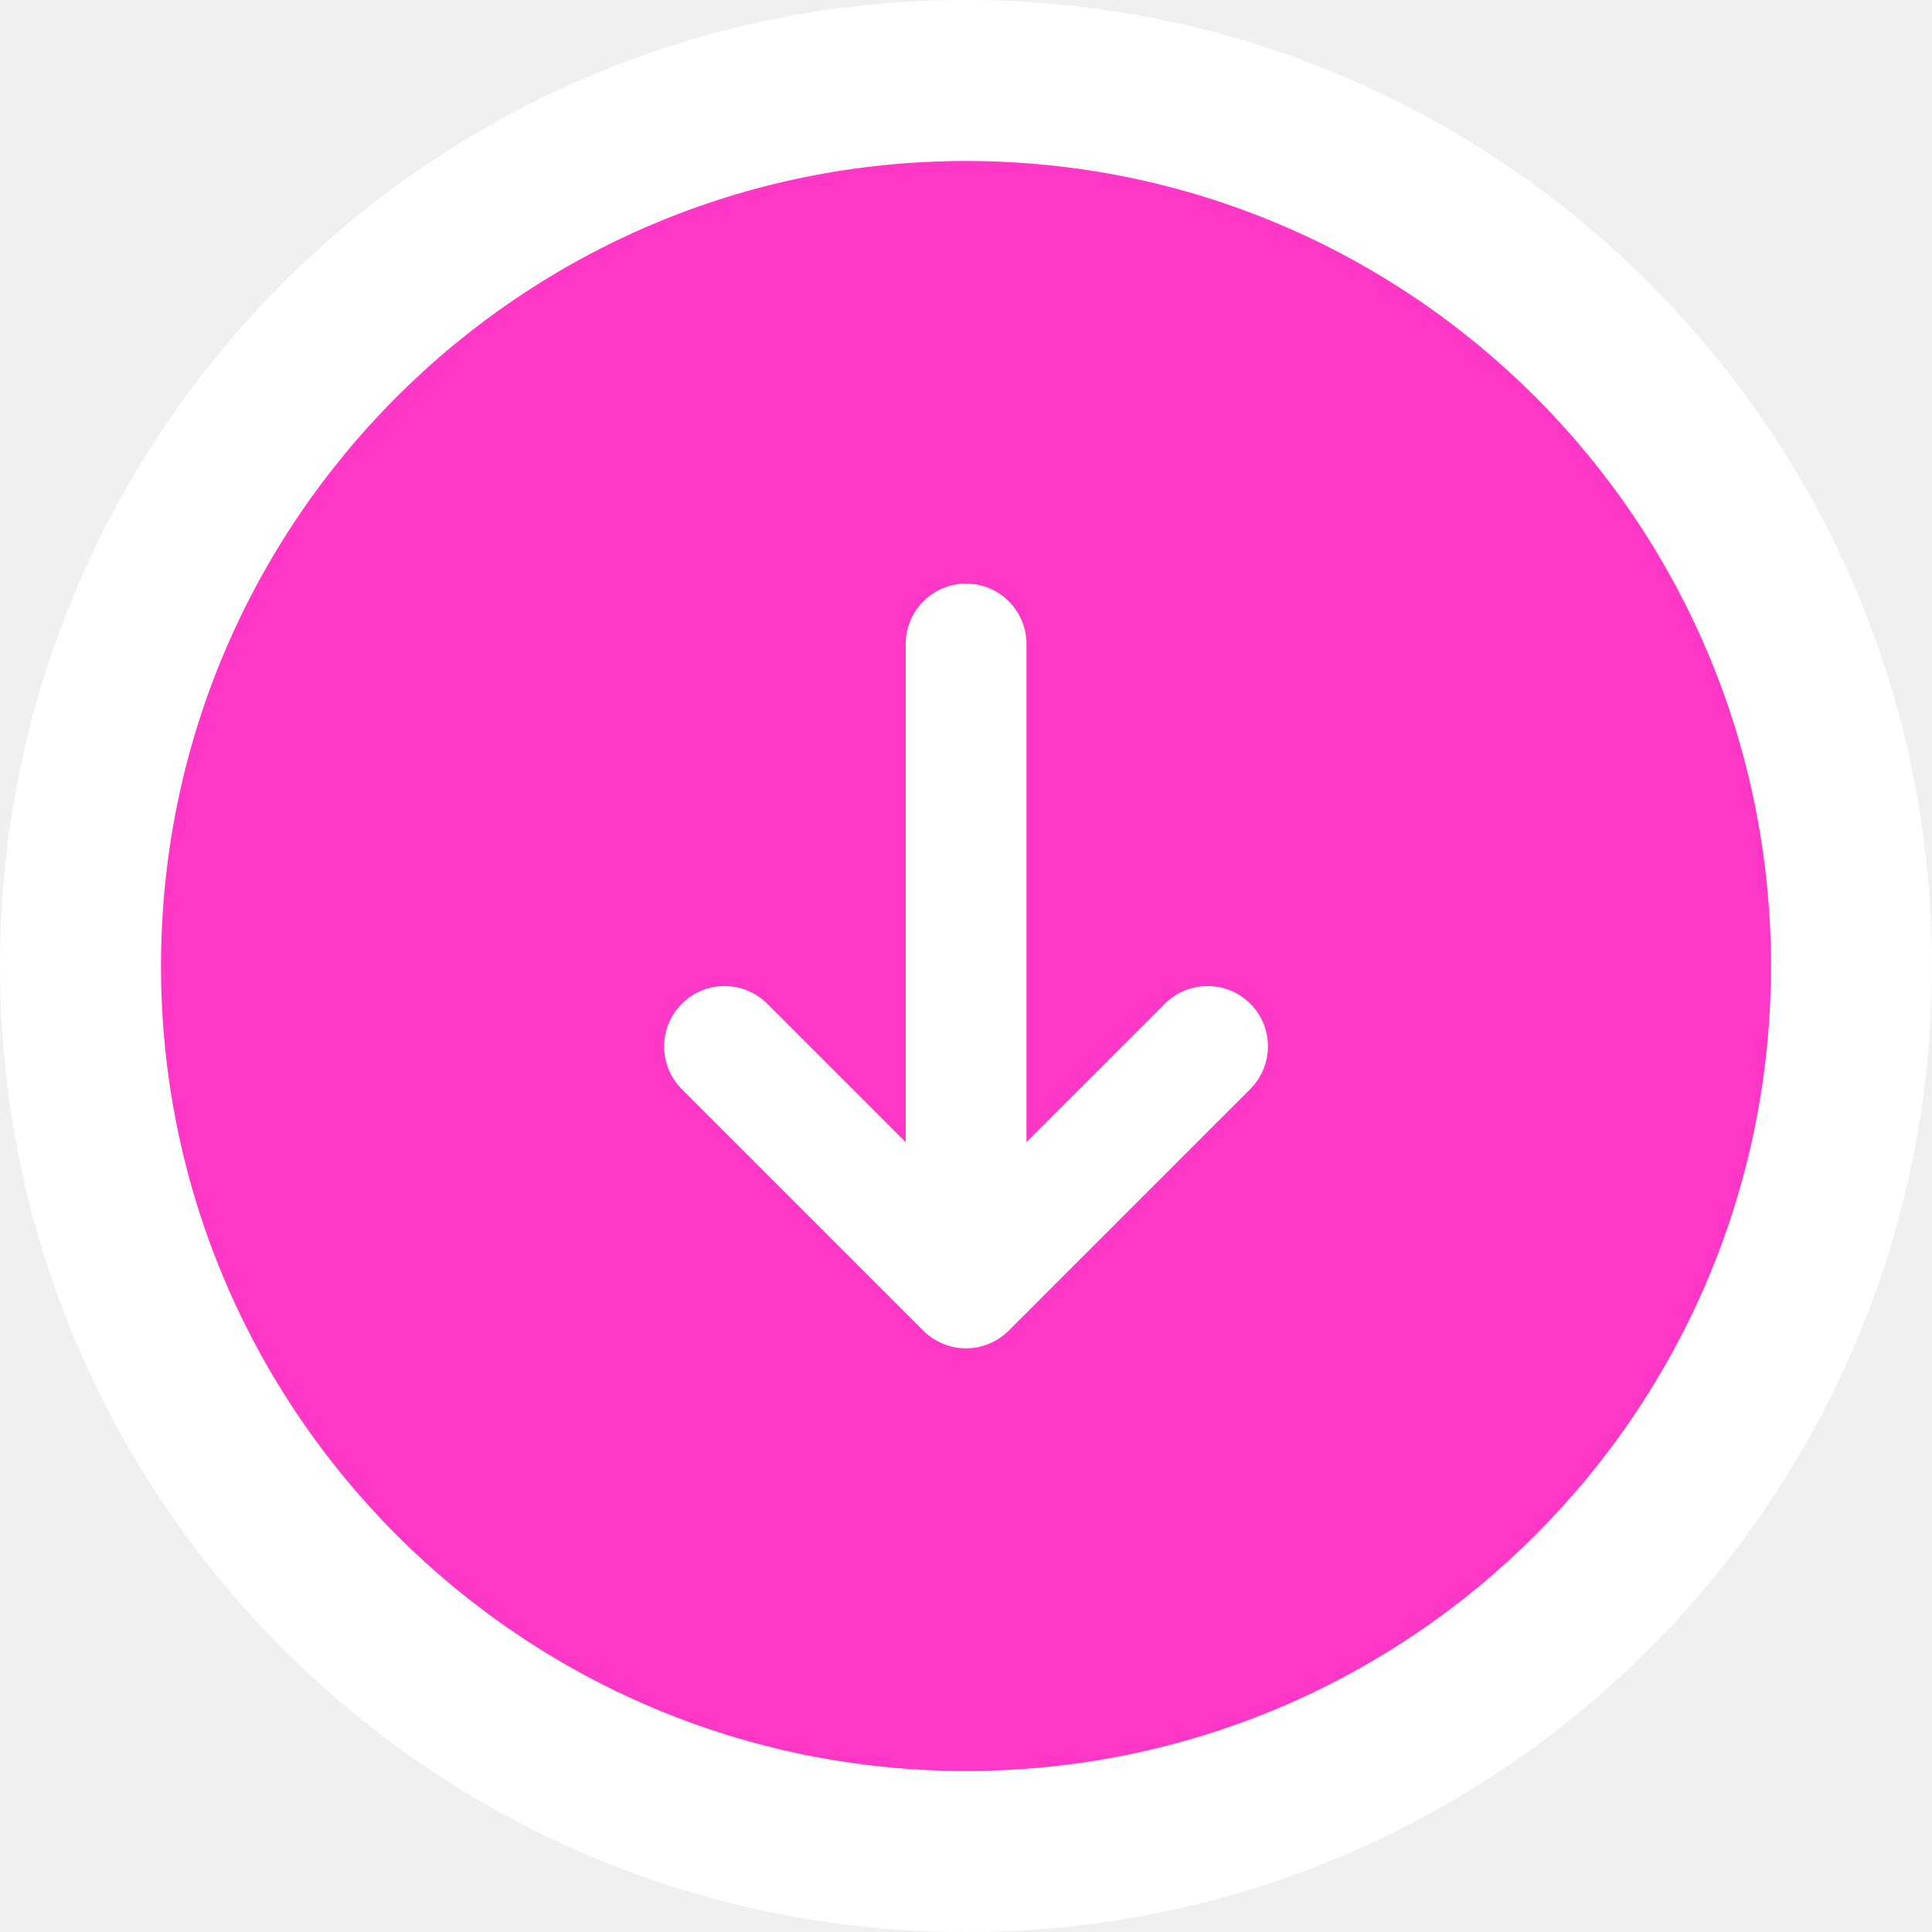
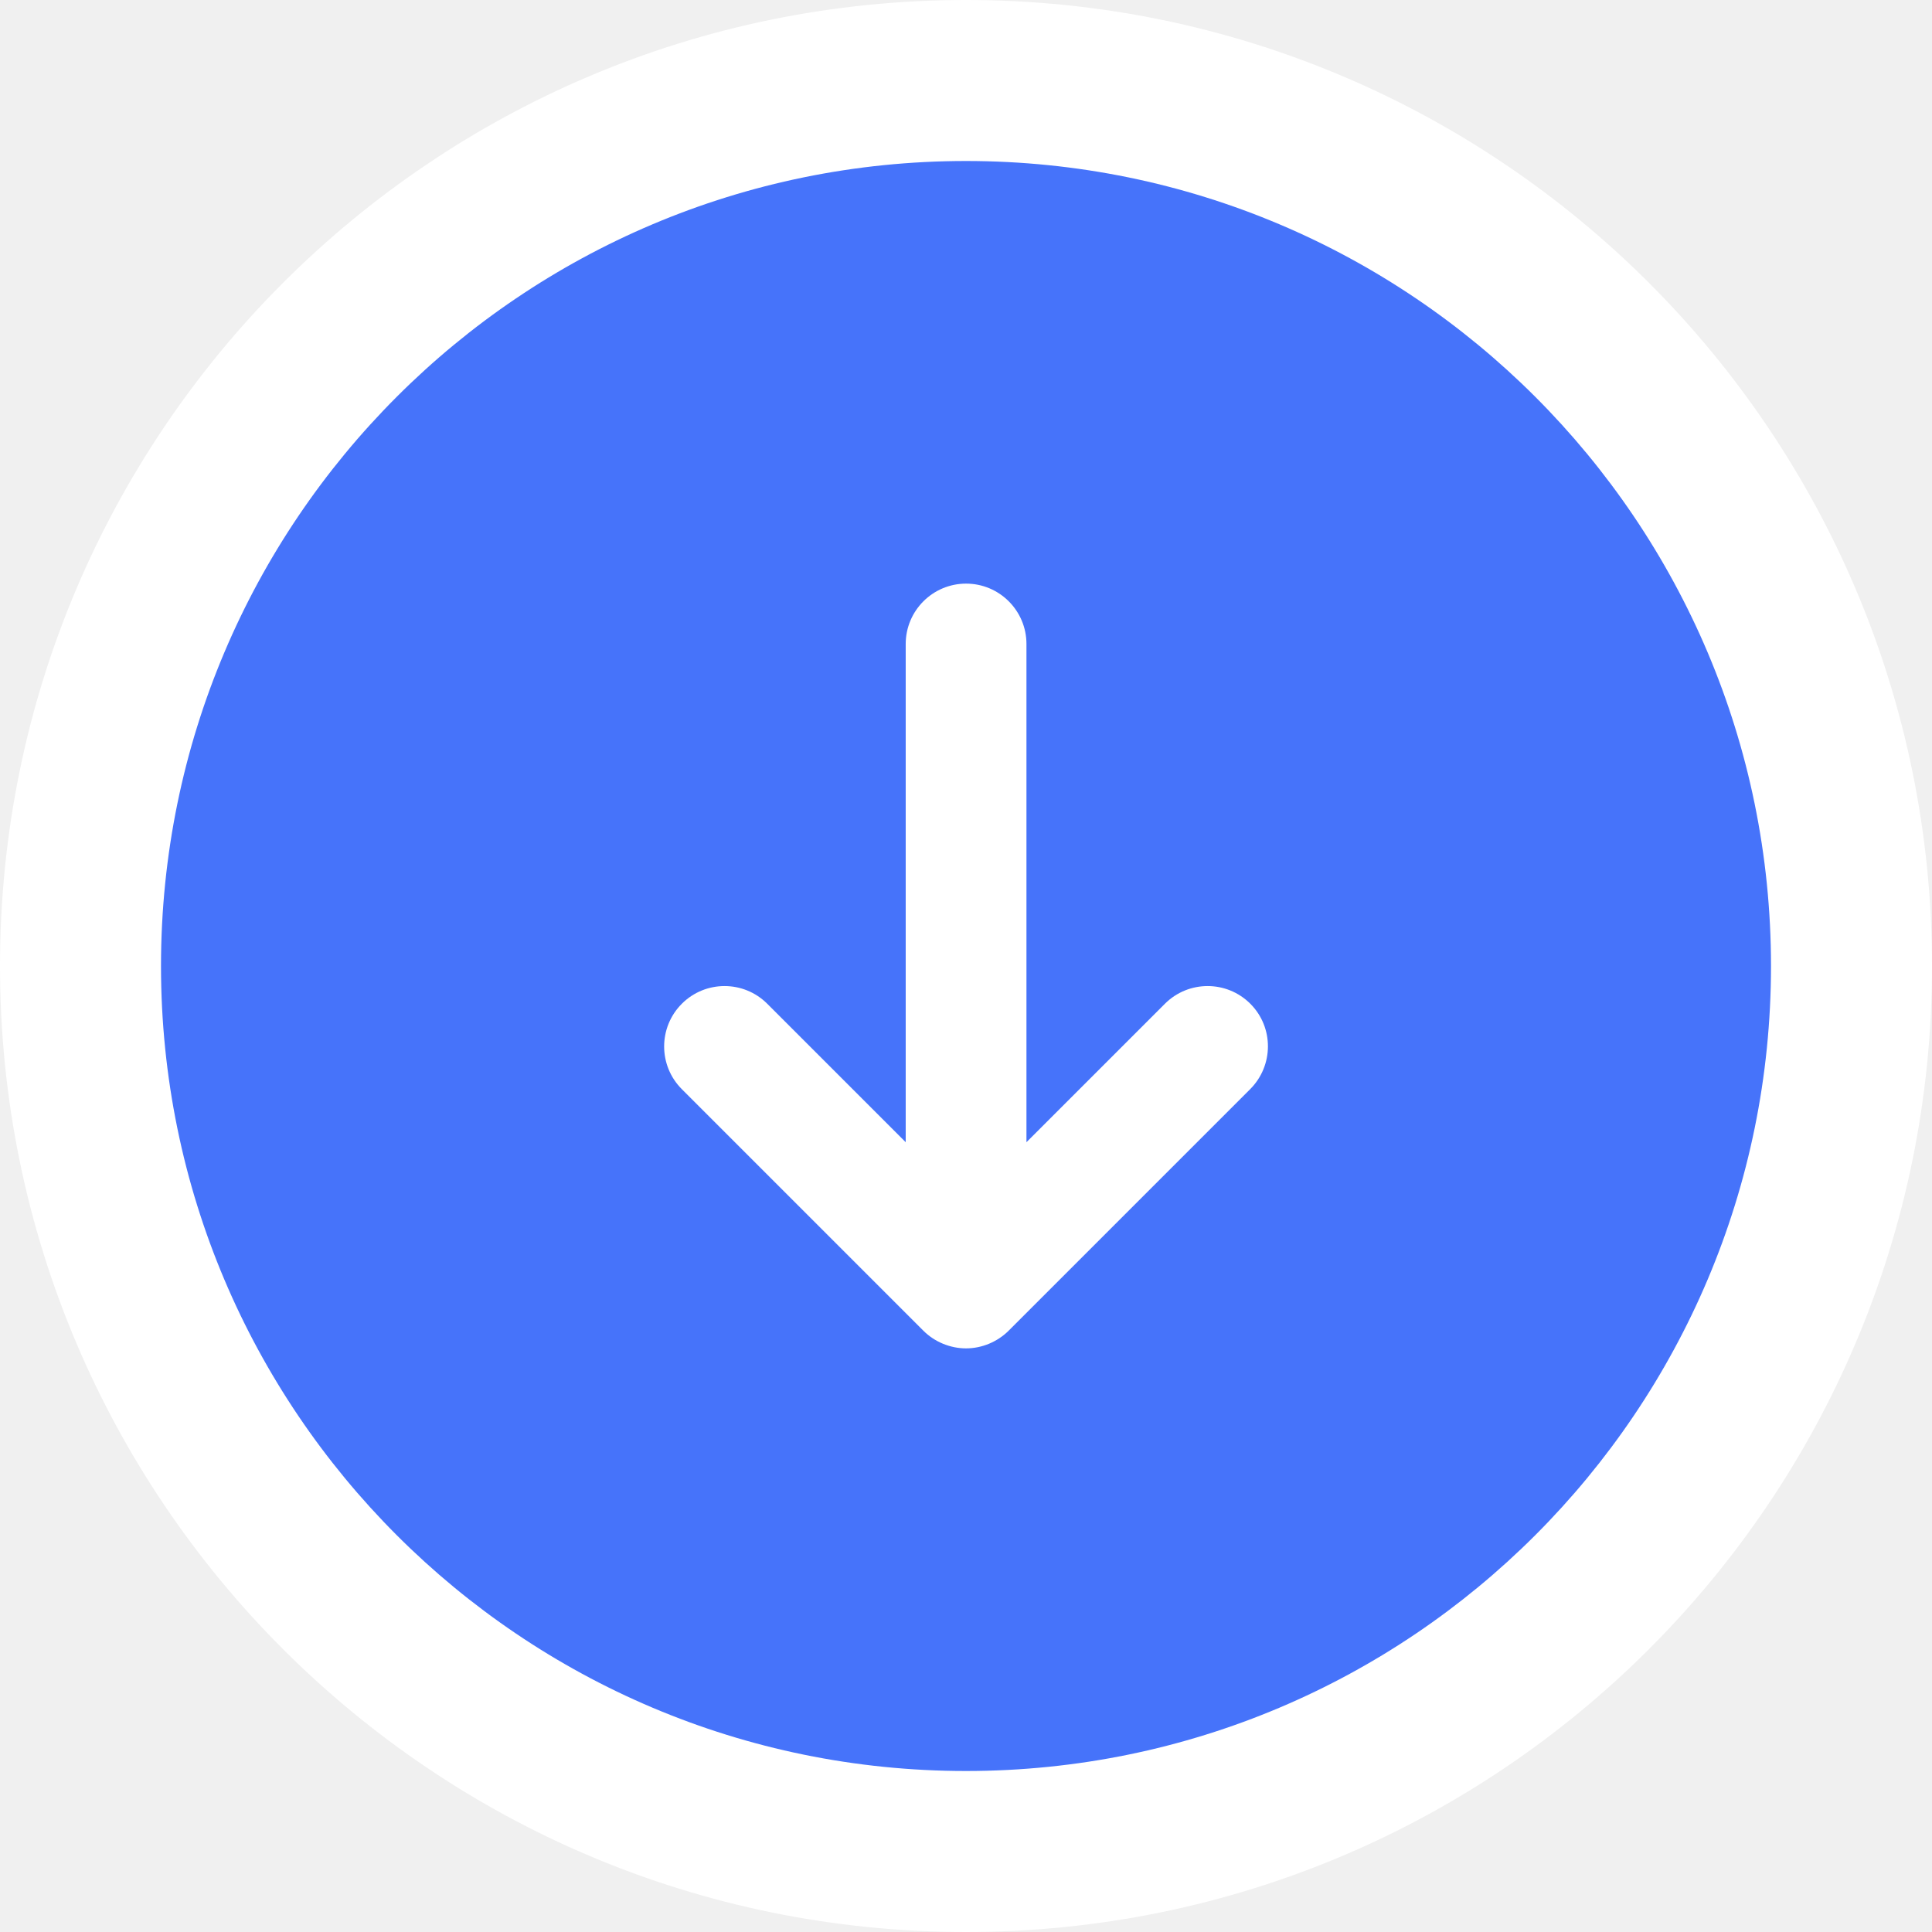
<svg xmlns="http://www.w3.org/2000/svg" width="24" height="24" viewBox="0 0 24 24" fill="none">
  <rect width="24" height="24" rx="12" fill="white" />
-   <path d="M12 2C6.477 2 2 6.477 2 12C2 17.523 6.477 22 12 22C17.523 22 22 17.523 22 12C22 6.477 17.523 2 12 2ZM15.53 13.53L12.53 16.53C12.461 16.599 12.378 16.654 12.287 16.692C12.196 16.73 12.098 16.75 12 16.75C11.902 16.75 11.805 16.73 11.713 16.692C11.621 16.654 11.539 16.599 11.47 16.53L8.47 13.53C8.177 13.237 8.177 12.762 8.47 12.469C8.763 12.176 9.238 12.176 9.531 12.469L11.251 14.189V8C11.251 7.586 11.587 7.25 12.001 7.25C12.415 7.25 12.751 7.586 12.751 8V14.189L14.471 12.469C14.764 12.176 15.239 12.176 15.532 12.469C15.825 12.762 15.823 13.237 15.53 13.53Z" fill="#FF37C7" />
+   <path d="M12 2C6.477 2 2 6.477 2 12C2 17.523 6.477 22 12 22C17.523 22 22 17.523 22 12C22 6.477 17.523 2 12 2ZM15.53 13.53L12.53 16.53C12.461 16.599 12.378 16.654 12.287 16.692C12.196 16.73 12.098 16.75 12 16.75C11.902 16.75 11.805 16.73 11.713 16.692C11.621 16.654 11.539 16.599 11.47 16.53L8.47 13.53C8.177 13.237 8.177 12.762 8.47 12.469C8.763 12.176 9.238 12.176 9.531 12.469L11.251 14.189V8C11.251 7.586 11.587 7.25 12.001 7.25C12.415 7.25 12.751 7.586 12.751 8V14.189L14.471 12.469C14.764 12.176 15.239 12.176 15.532 12.469C15.825 12.762 15.823 13.237 15.53 13.53Z" fill="#4673FA" />
</svg>
